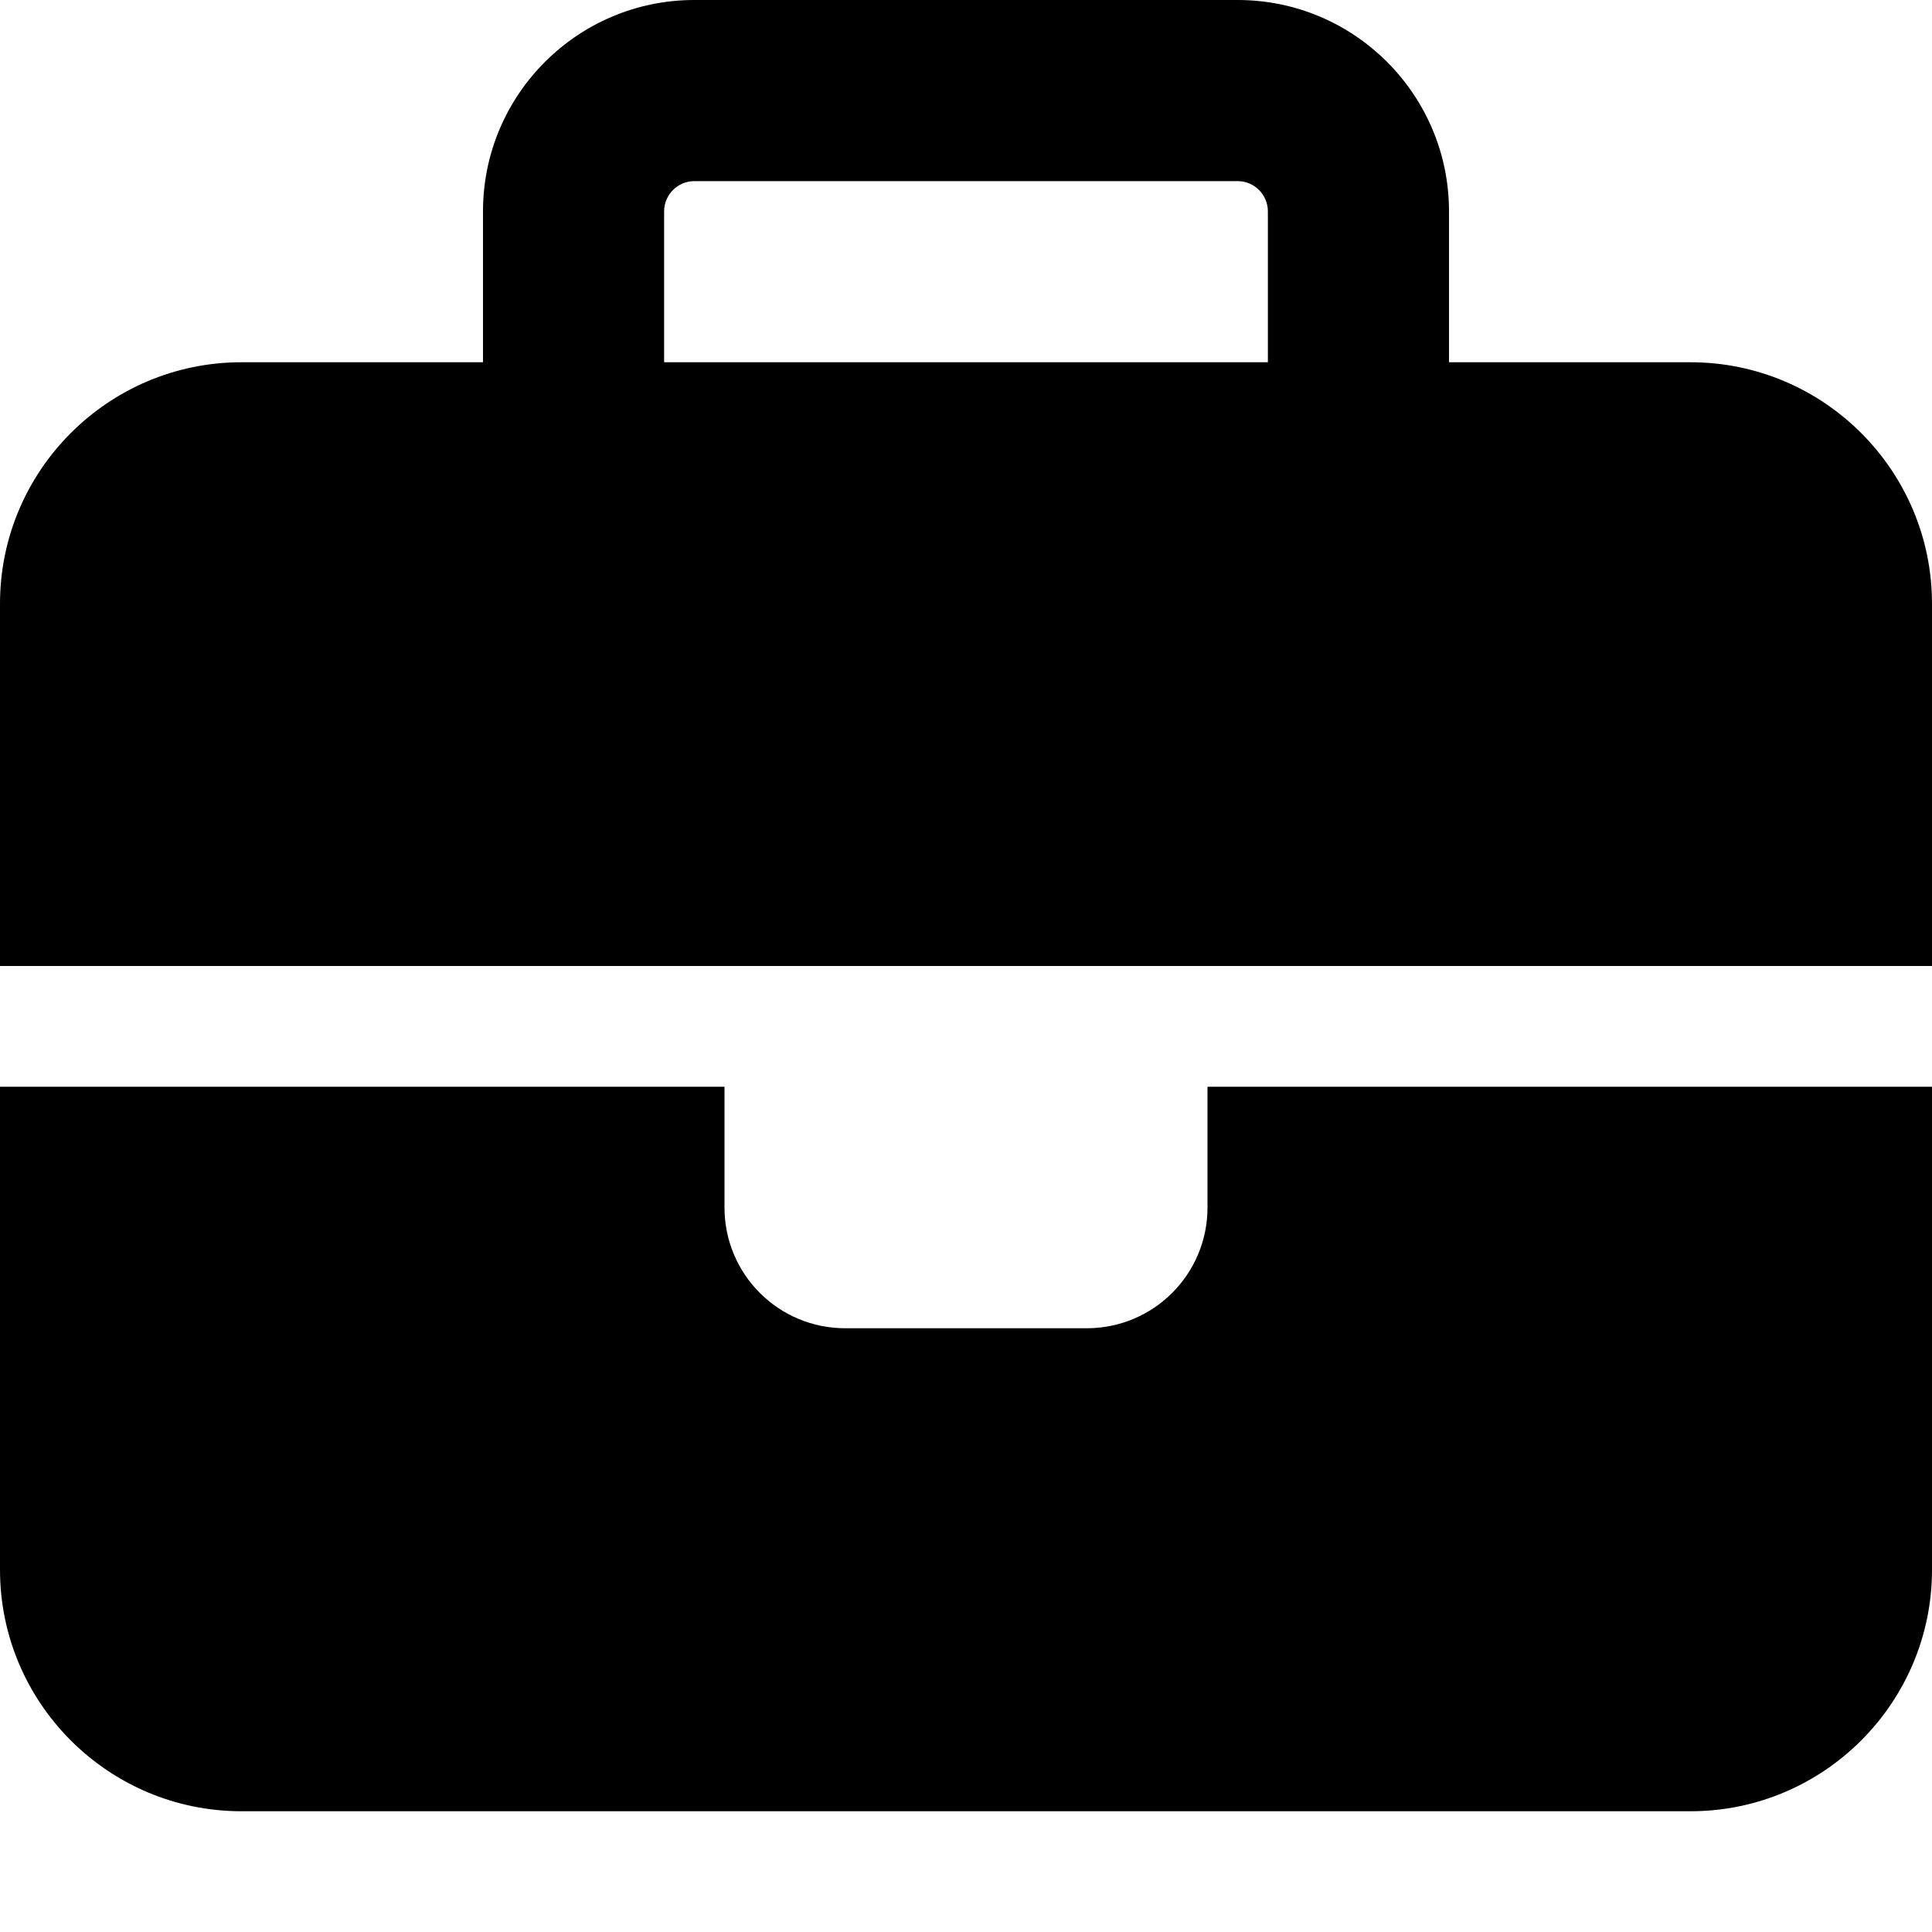
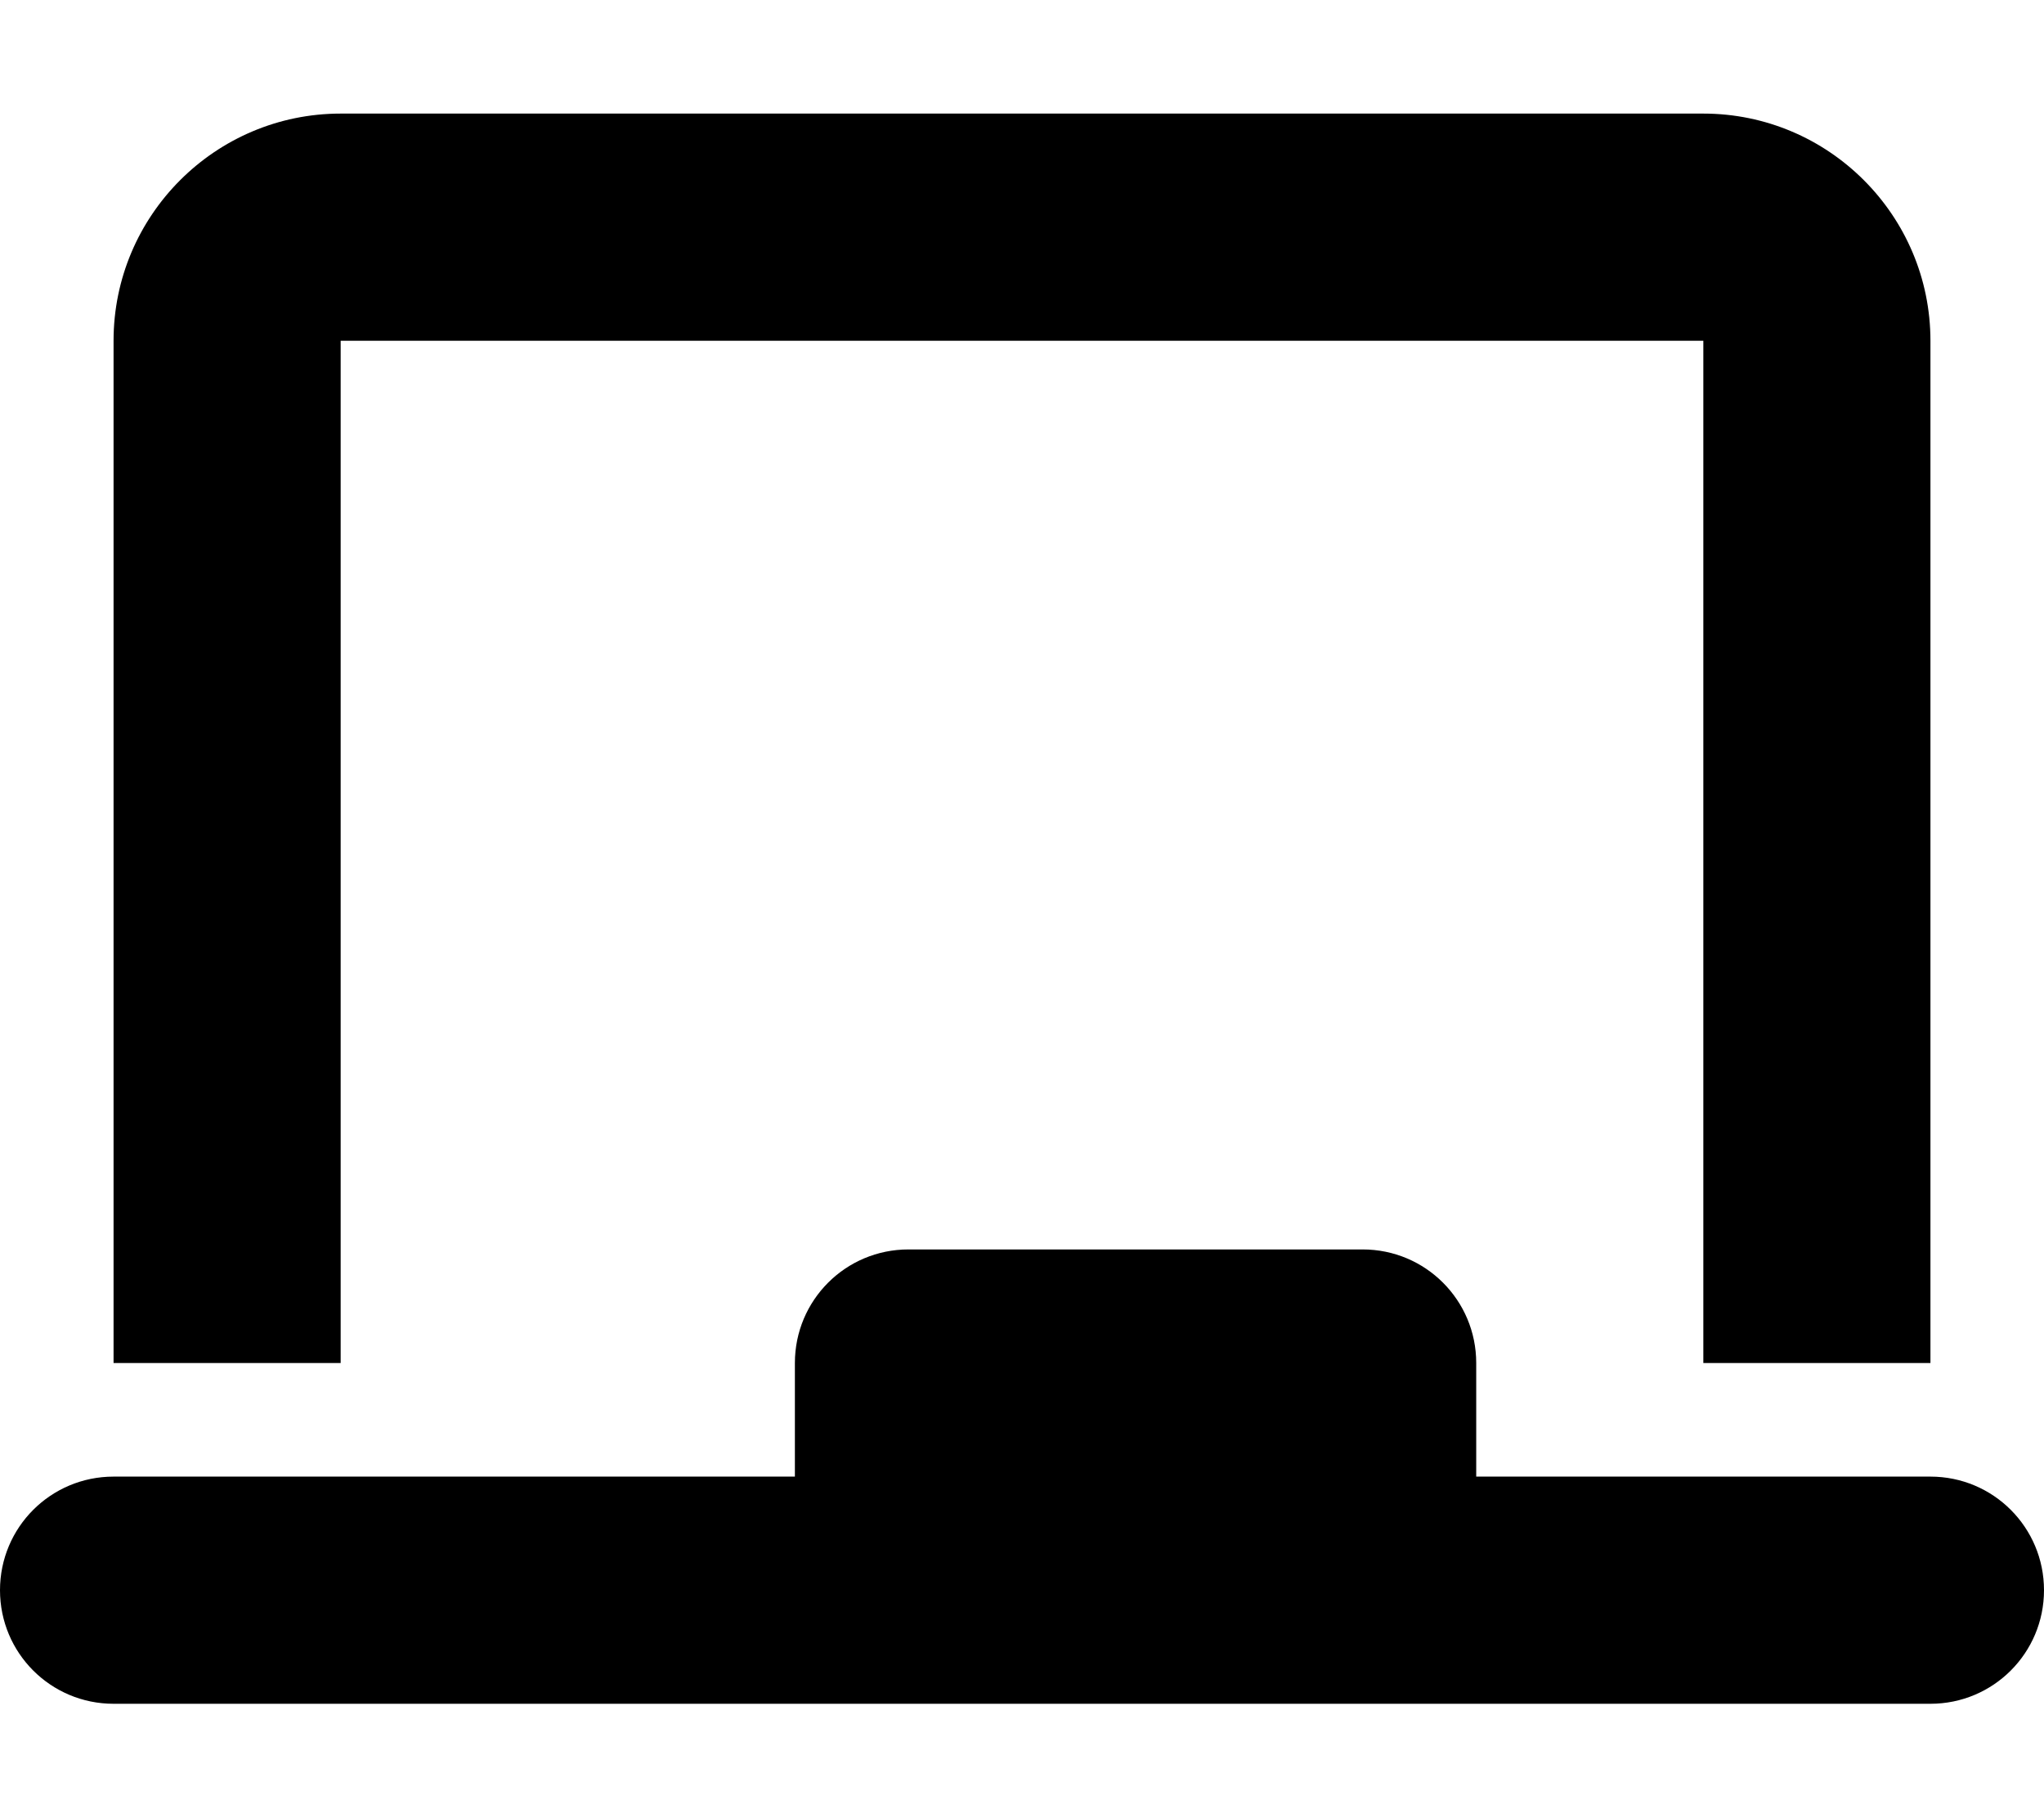
- <svg xmlns="http://www.w3.org/2000/svg" height="1em" viewBox="0 0 512 512">
-   <path d="M184 48H328c4.4 0 8 3.6 8 8V96H176V56c0-4.4 3.6-8 8-8zm-56 8V96H64C28.7 96 0 124.7 0 160v96H192 320 512V160c0-35.3-28.7-64-64-64H384V56c0-30.9-25.1-56-56-56H184c-30.9 0-56 25.1-56 56zM512 288H320v32c0 17.7-14.3 32-32 32H224c-17.7 0-32-14.3-32-32V288H0V416c0 35.3 28.7 64 64 64H448c35.3 0 64-28.7 64-64V288z" />
+ <svg xmlns="http://www.w3.org/2000/svg" viewBox="0 0 576 512">
+   <path d="M96 32C60.7 32 32 60.7 32 96V384H96V96l384 0V384h64V96c0-35.3-28.7-64-64-64H96zM224 384v32H32c-17.7 0-32 14.3-32 32s14.3 32 32 32H544c17.7 0 32-14.3 32-32s-14.3-32-32-32H416V384c0-17.7-14.3-32-32-32H256c-17.7 0-32 14.3-32 32z" />
</svg>
